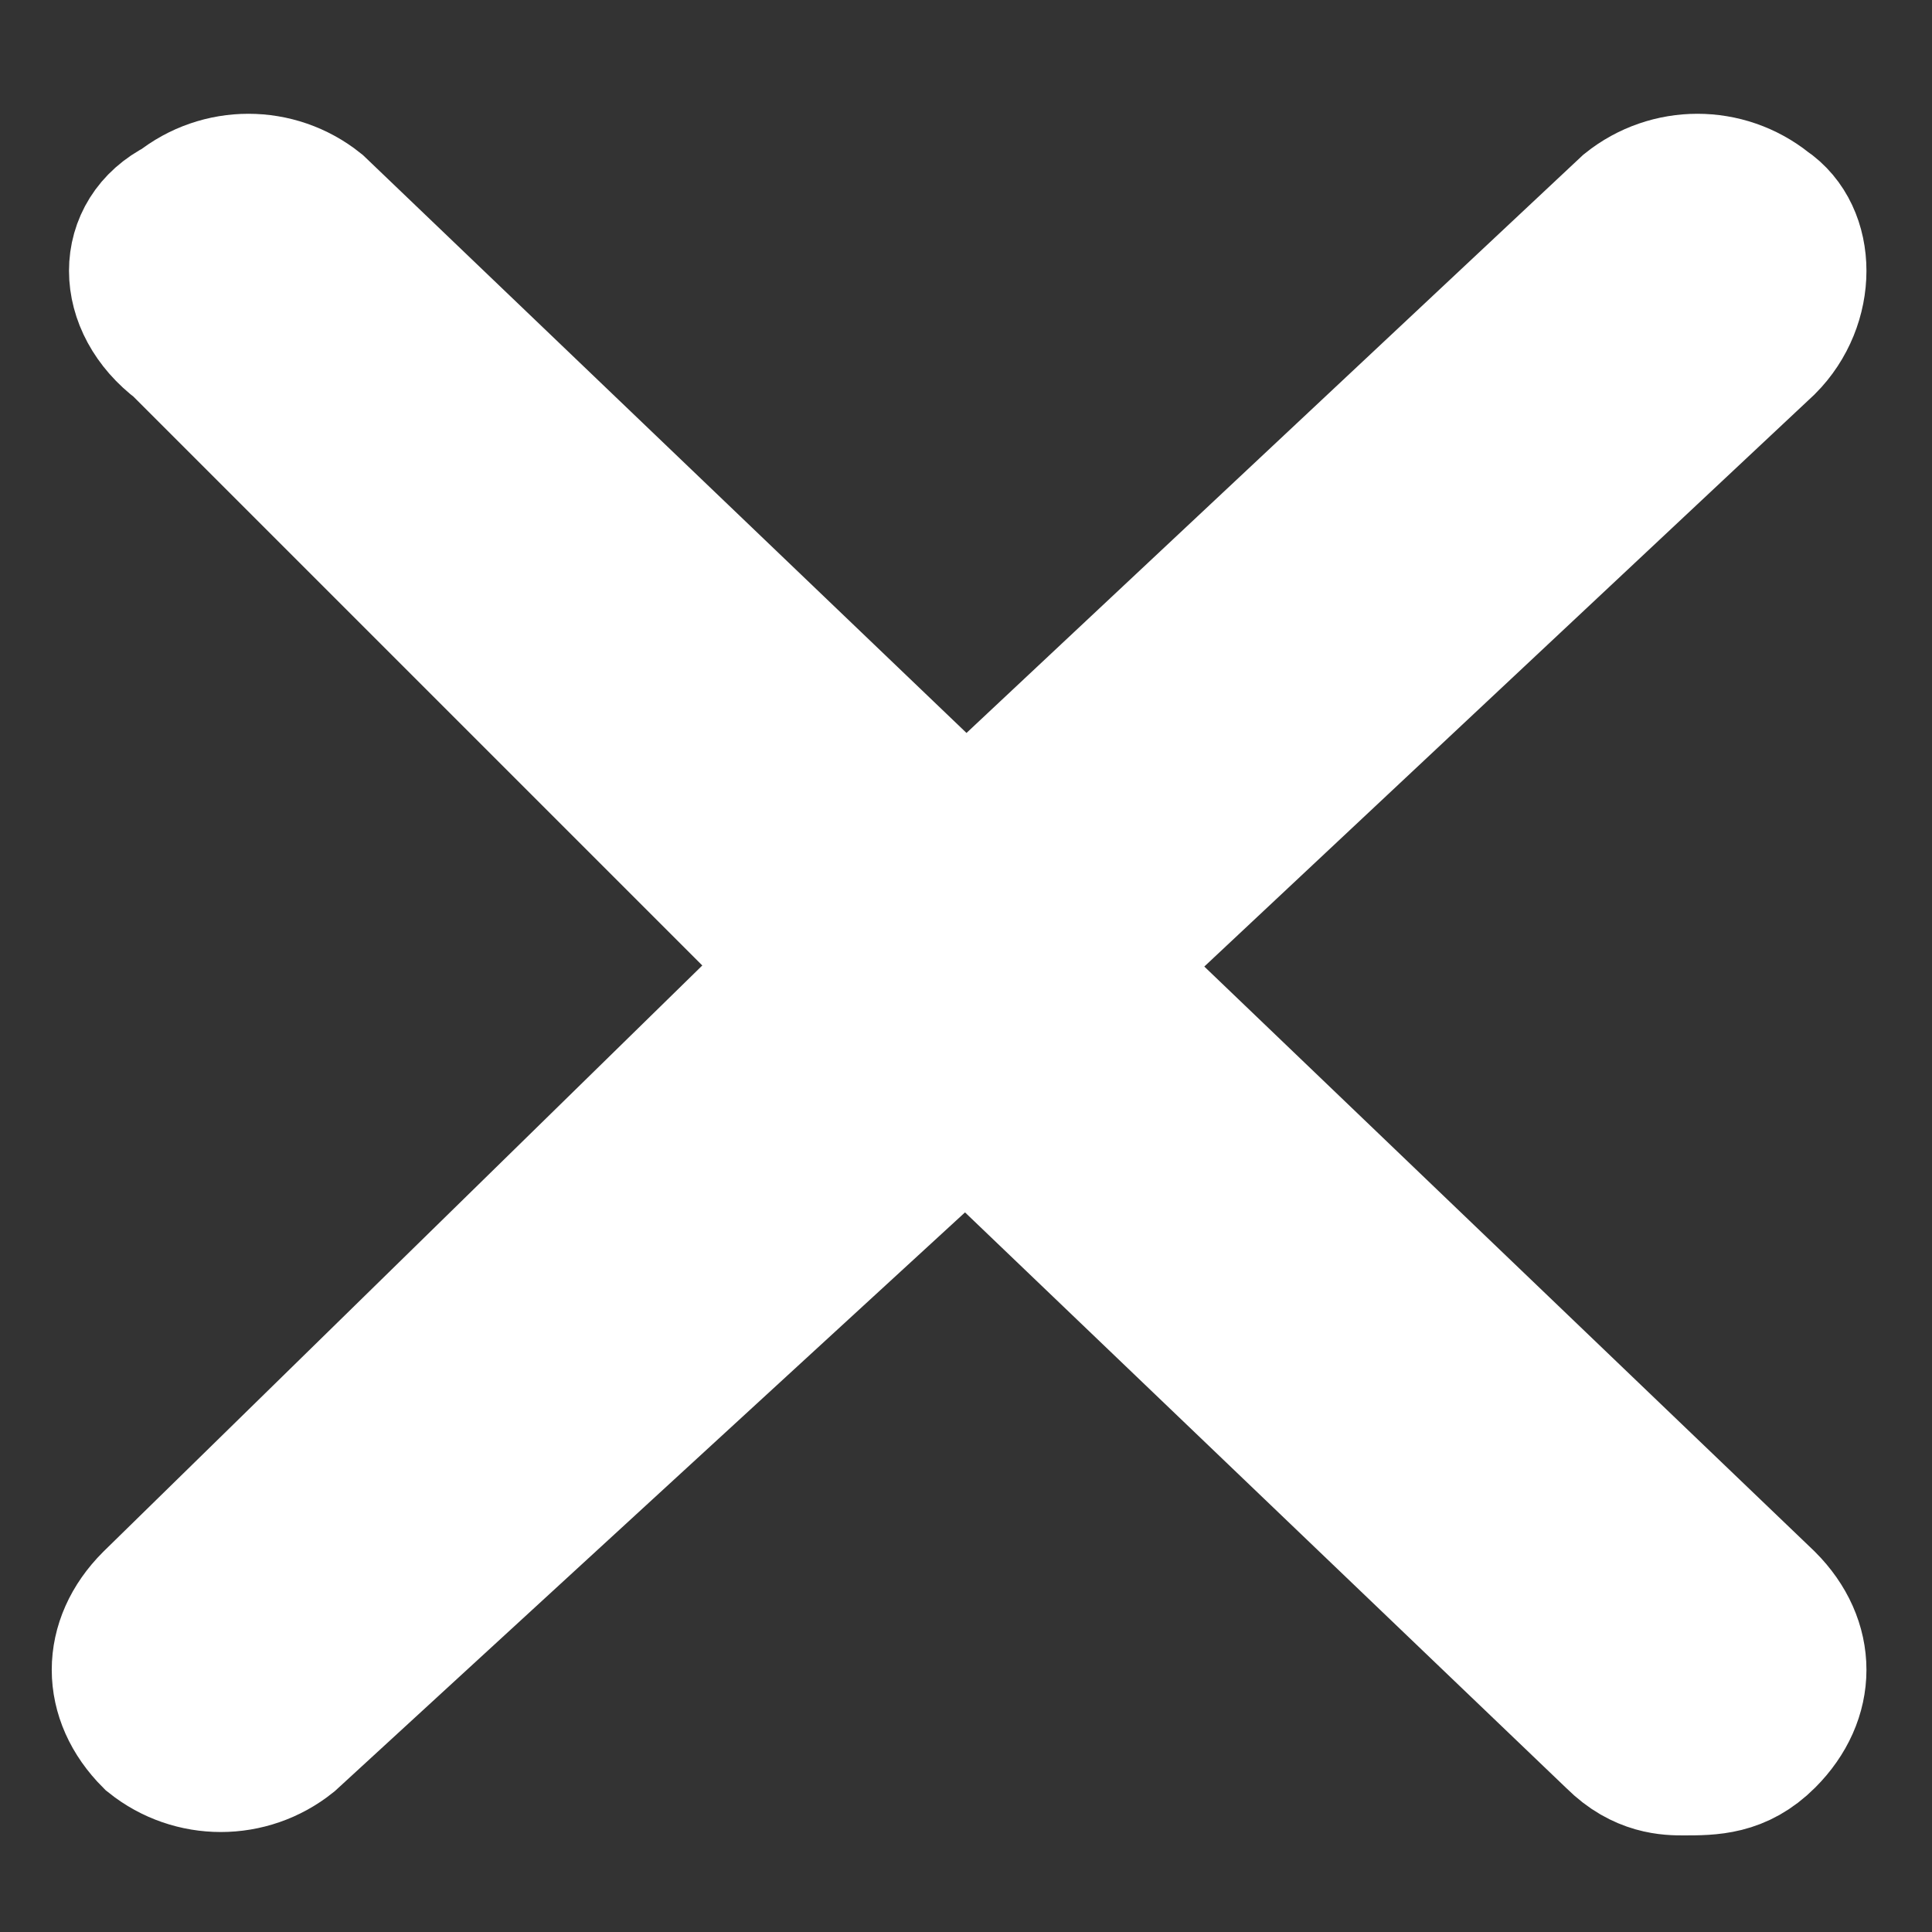
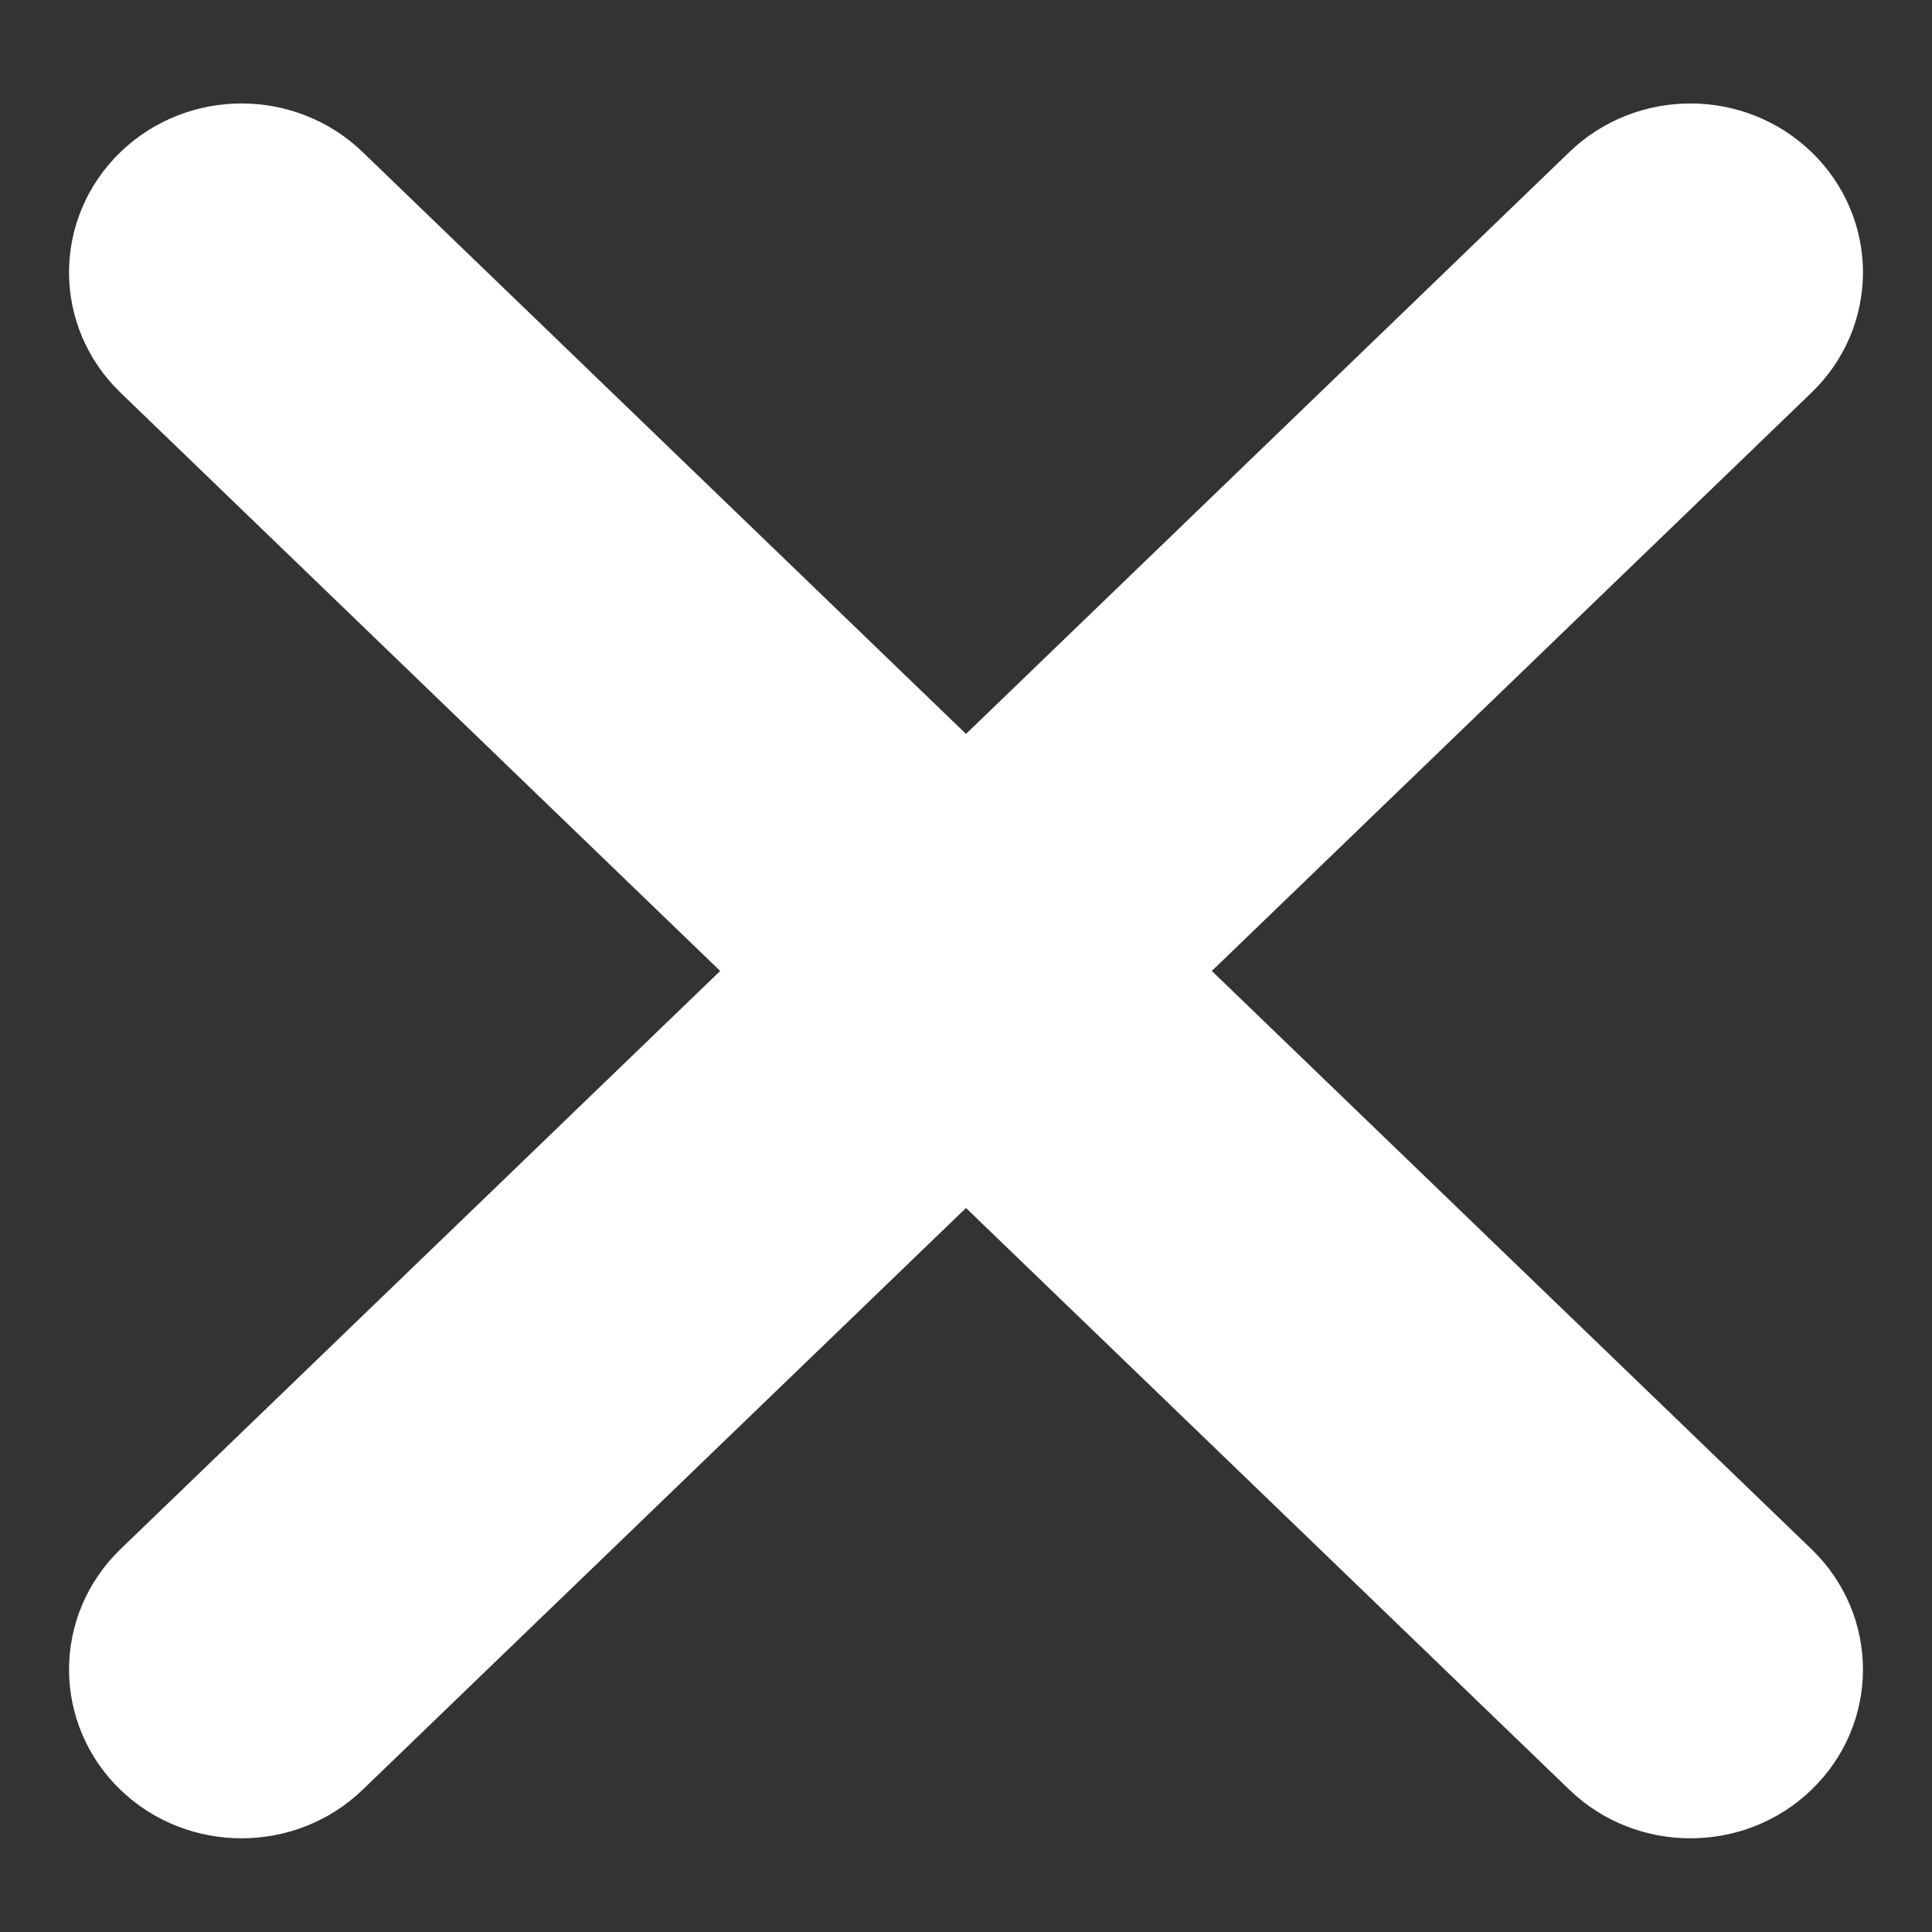
- <svg xmlns="http://www.w3.org/2000/svg" viewBox="0 0 14 14">
-   <g fill="none" fill-rule="evenodd">
-     <path fill="#333" d="M-70-407h748V803H-70z" />
-     <path d="M8 7l4.8-4.5c.3-.3.3-.8 0-1a.8.8 0 00-1 0L7 6 2.3 1.5a.8.8 0 00-1 0c-.4.2-.4.7 0 1L5.8 7l-4.7 4.6c-.3.3-.3.7 0 1a.8.8 0 001 0L7 8.1l4.7 4.5c.2.2.4.2.5.2.2 0 .4 0 .6-.2.3-.3.3-.7 0-1L8 7z" fill="#FFF" fill-rule="nonzero" stroke="#FFF" />
+ <svg xmlns="http://www.w3.org/2000/svg" width="14px" height="14px" viewBox="0 0 14 14" version="1.1">
+   <defs />
+   <g id="Events" stroke="none" stroke-width="1" fill="none" fill-rule="evenodd">
+     <g id="Assets" transform="translate(-790, -401)">
+       <rect id="Rectangle" fill="#333333" x="720" y="-6" width="748" height="1210" />
+       <g id="151882" transform="translate(791, 402.25)" fill="#FFFFFF" fill-rule="nonzero" stroke="#FFFFFF">
+         <path d="M7.061,5.786 L11.78,1.235 C12.073,0.953 12.073,0.495 11.78,0.212 C11.487,-0.071 11.012,-0.071 10.719,0.212 L6,4.763 L1.281,0.212 C0.988,-0.071 0.513,-0.071 0.22,0.212 C-0.073,0.495 -0.073,0.953 0.22,1.235 L4.939,5.786 L0.22,10.336 C-0.073,10.619 -0.073,11.077 0.22,11.36 C0.366,11.501 0.559,11.571 0.75,11.571 C0.942,11.571 1.134,11.501 1.281,11.359 L6,6.809 L10.719,11.359 C10.866,11.501 11.058,11.571 11.25,11.571 C11.441,11.571 11.634,11.501 11.78,11.359 C12.073,11.077 12.073,10.619 11.78,10.336 L7.061,5.786 Z" id="Shape" />
+       </g>
+     </g>
  </g>
</svg>
